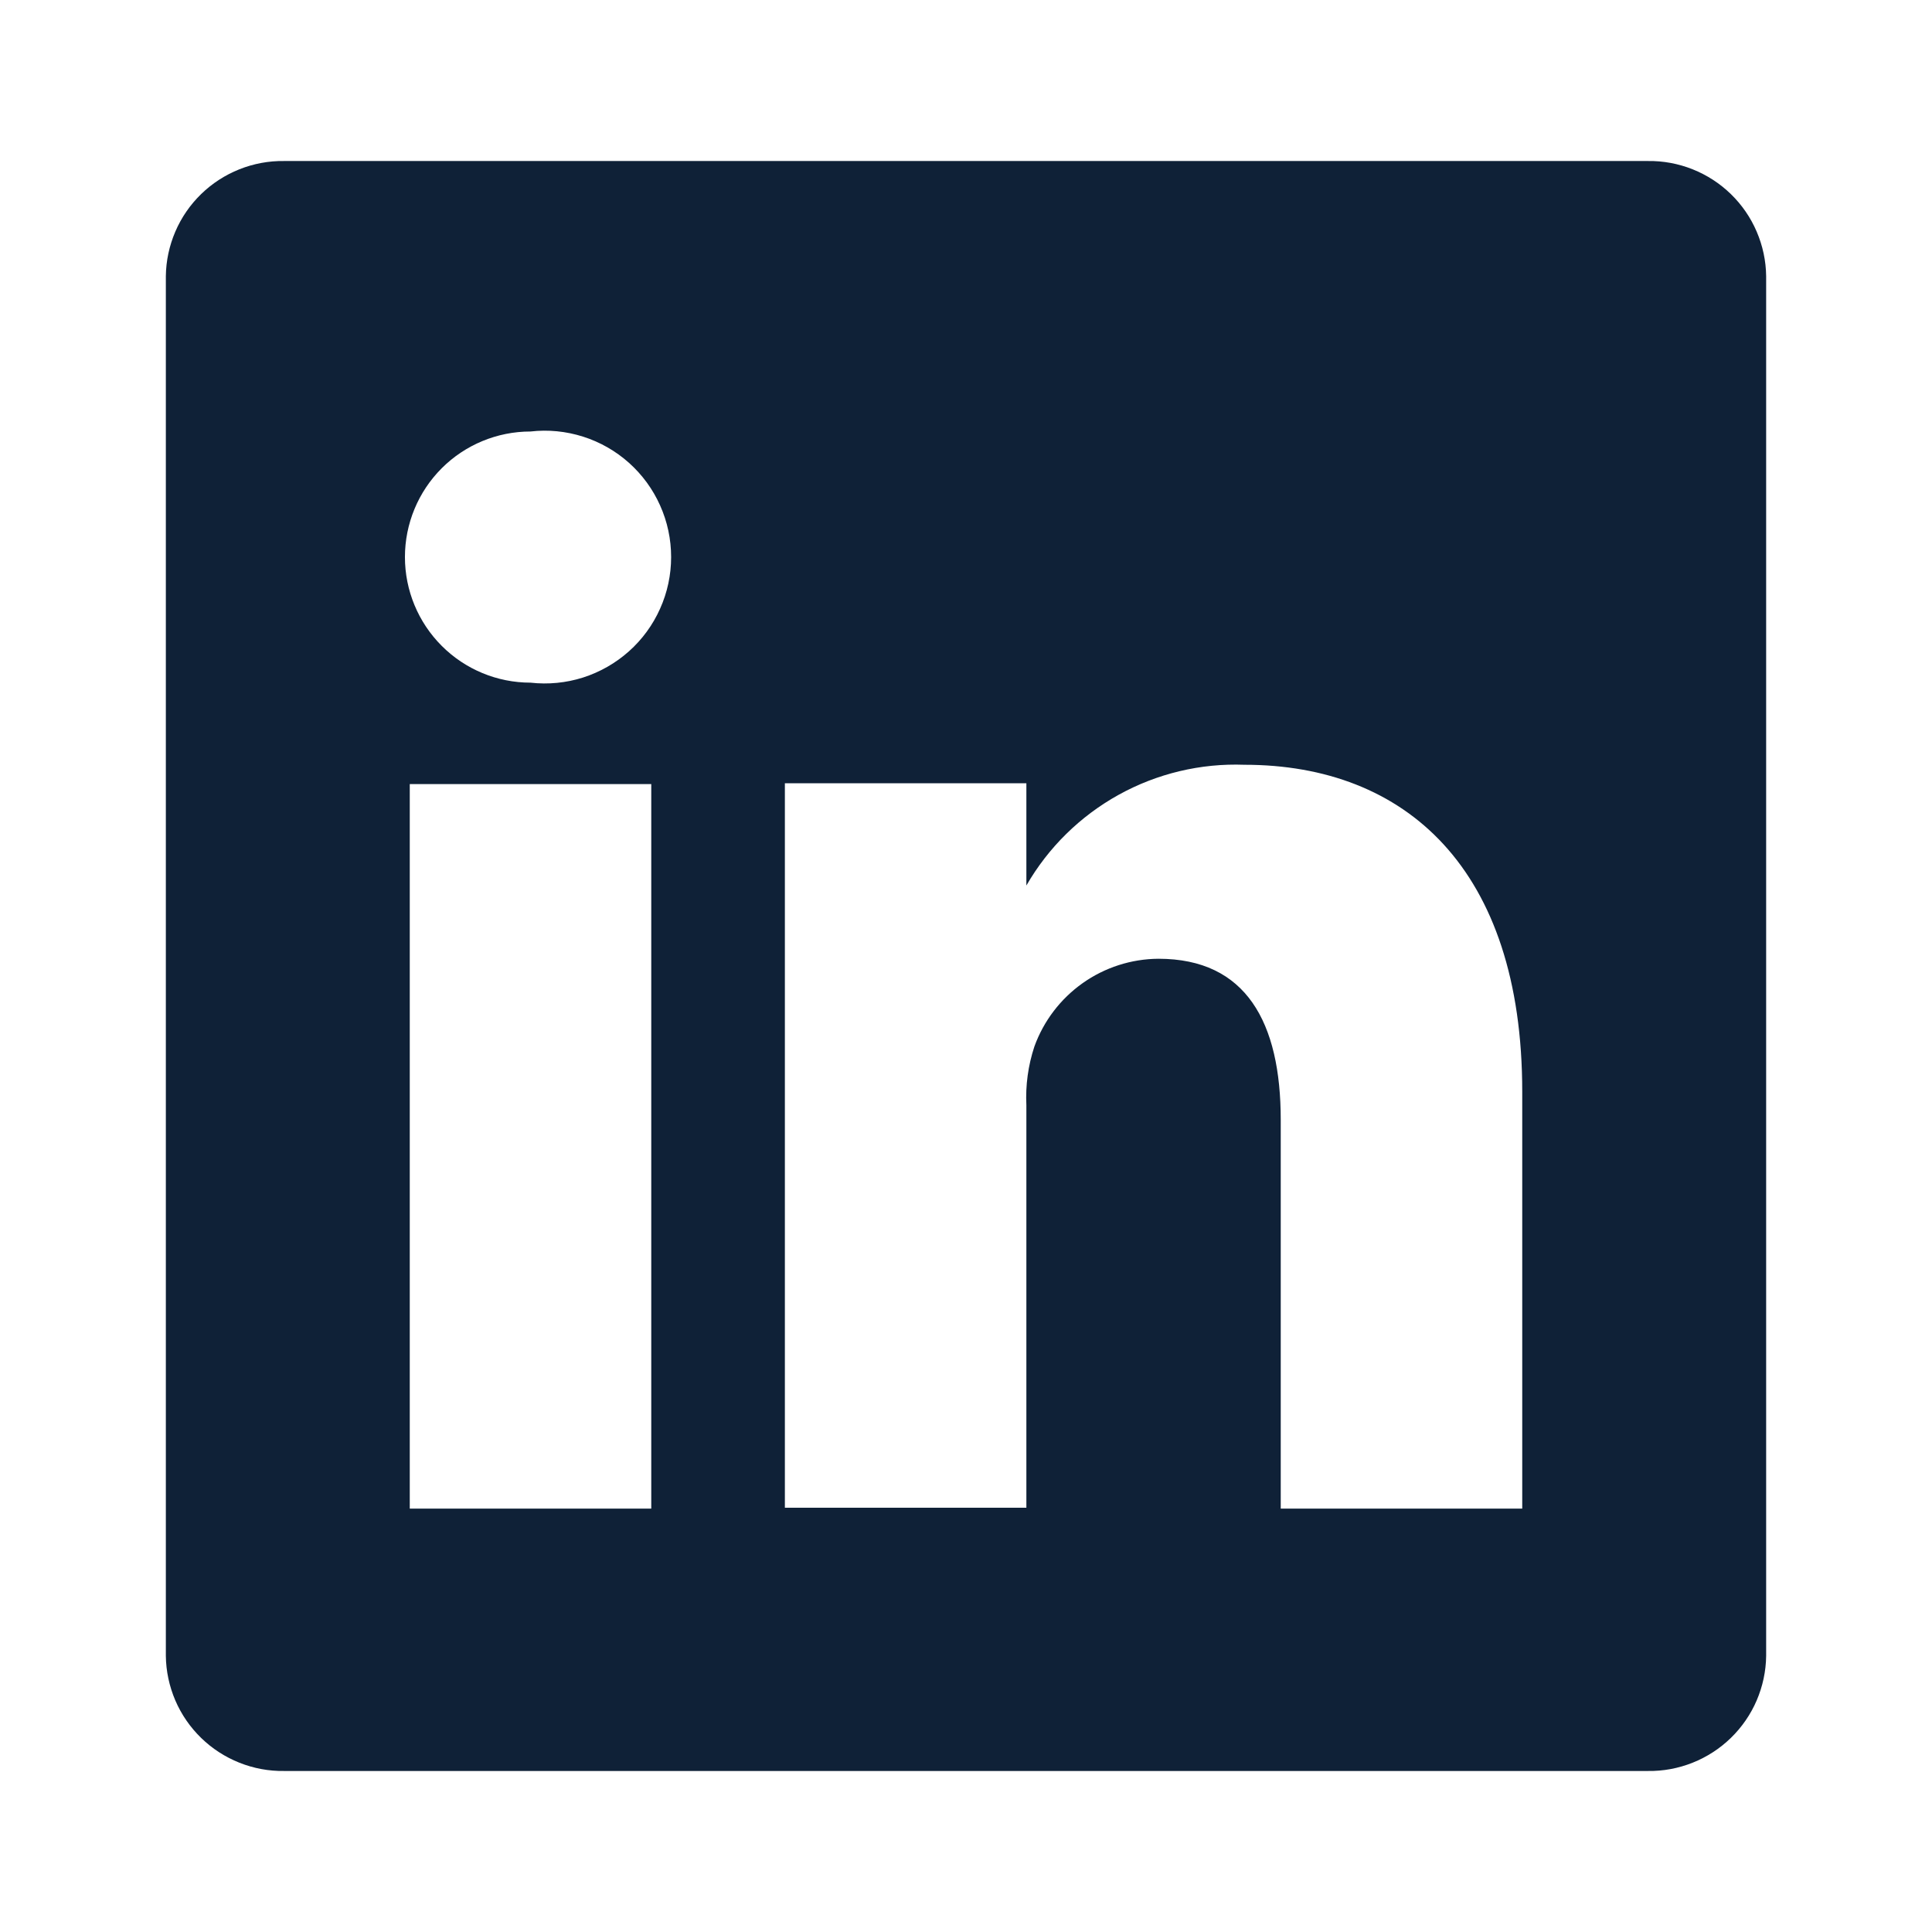
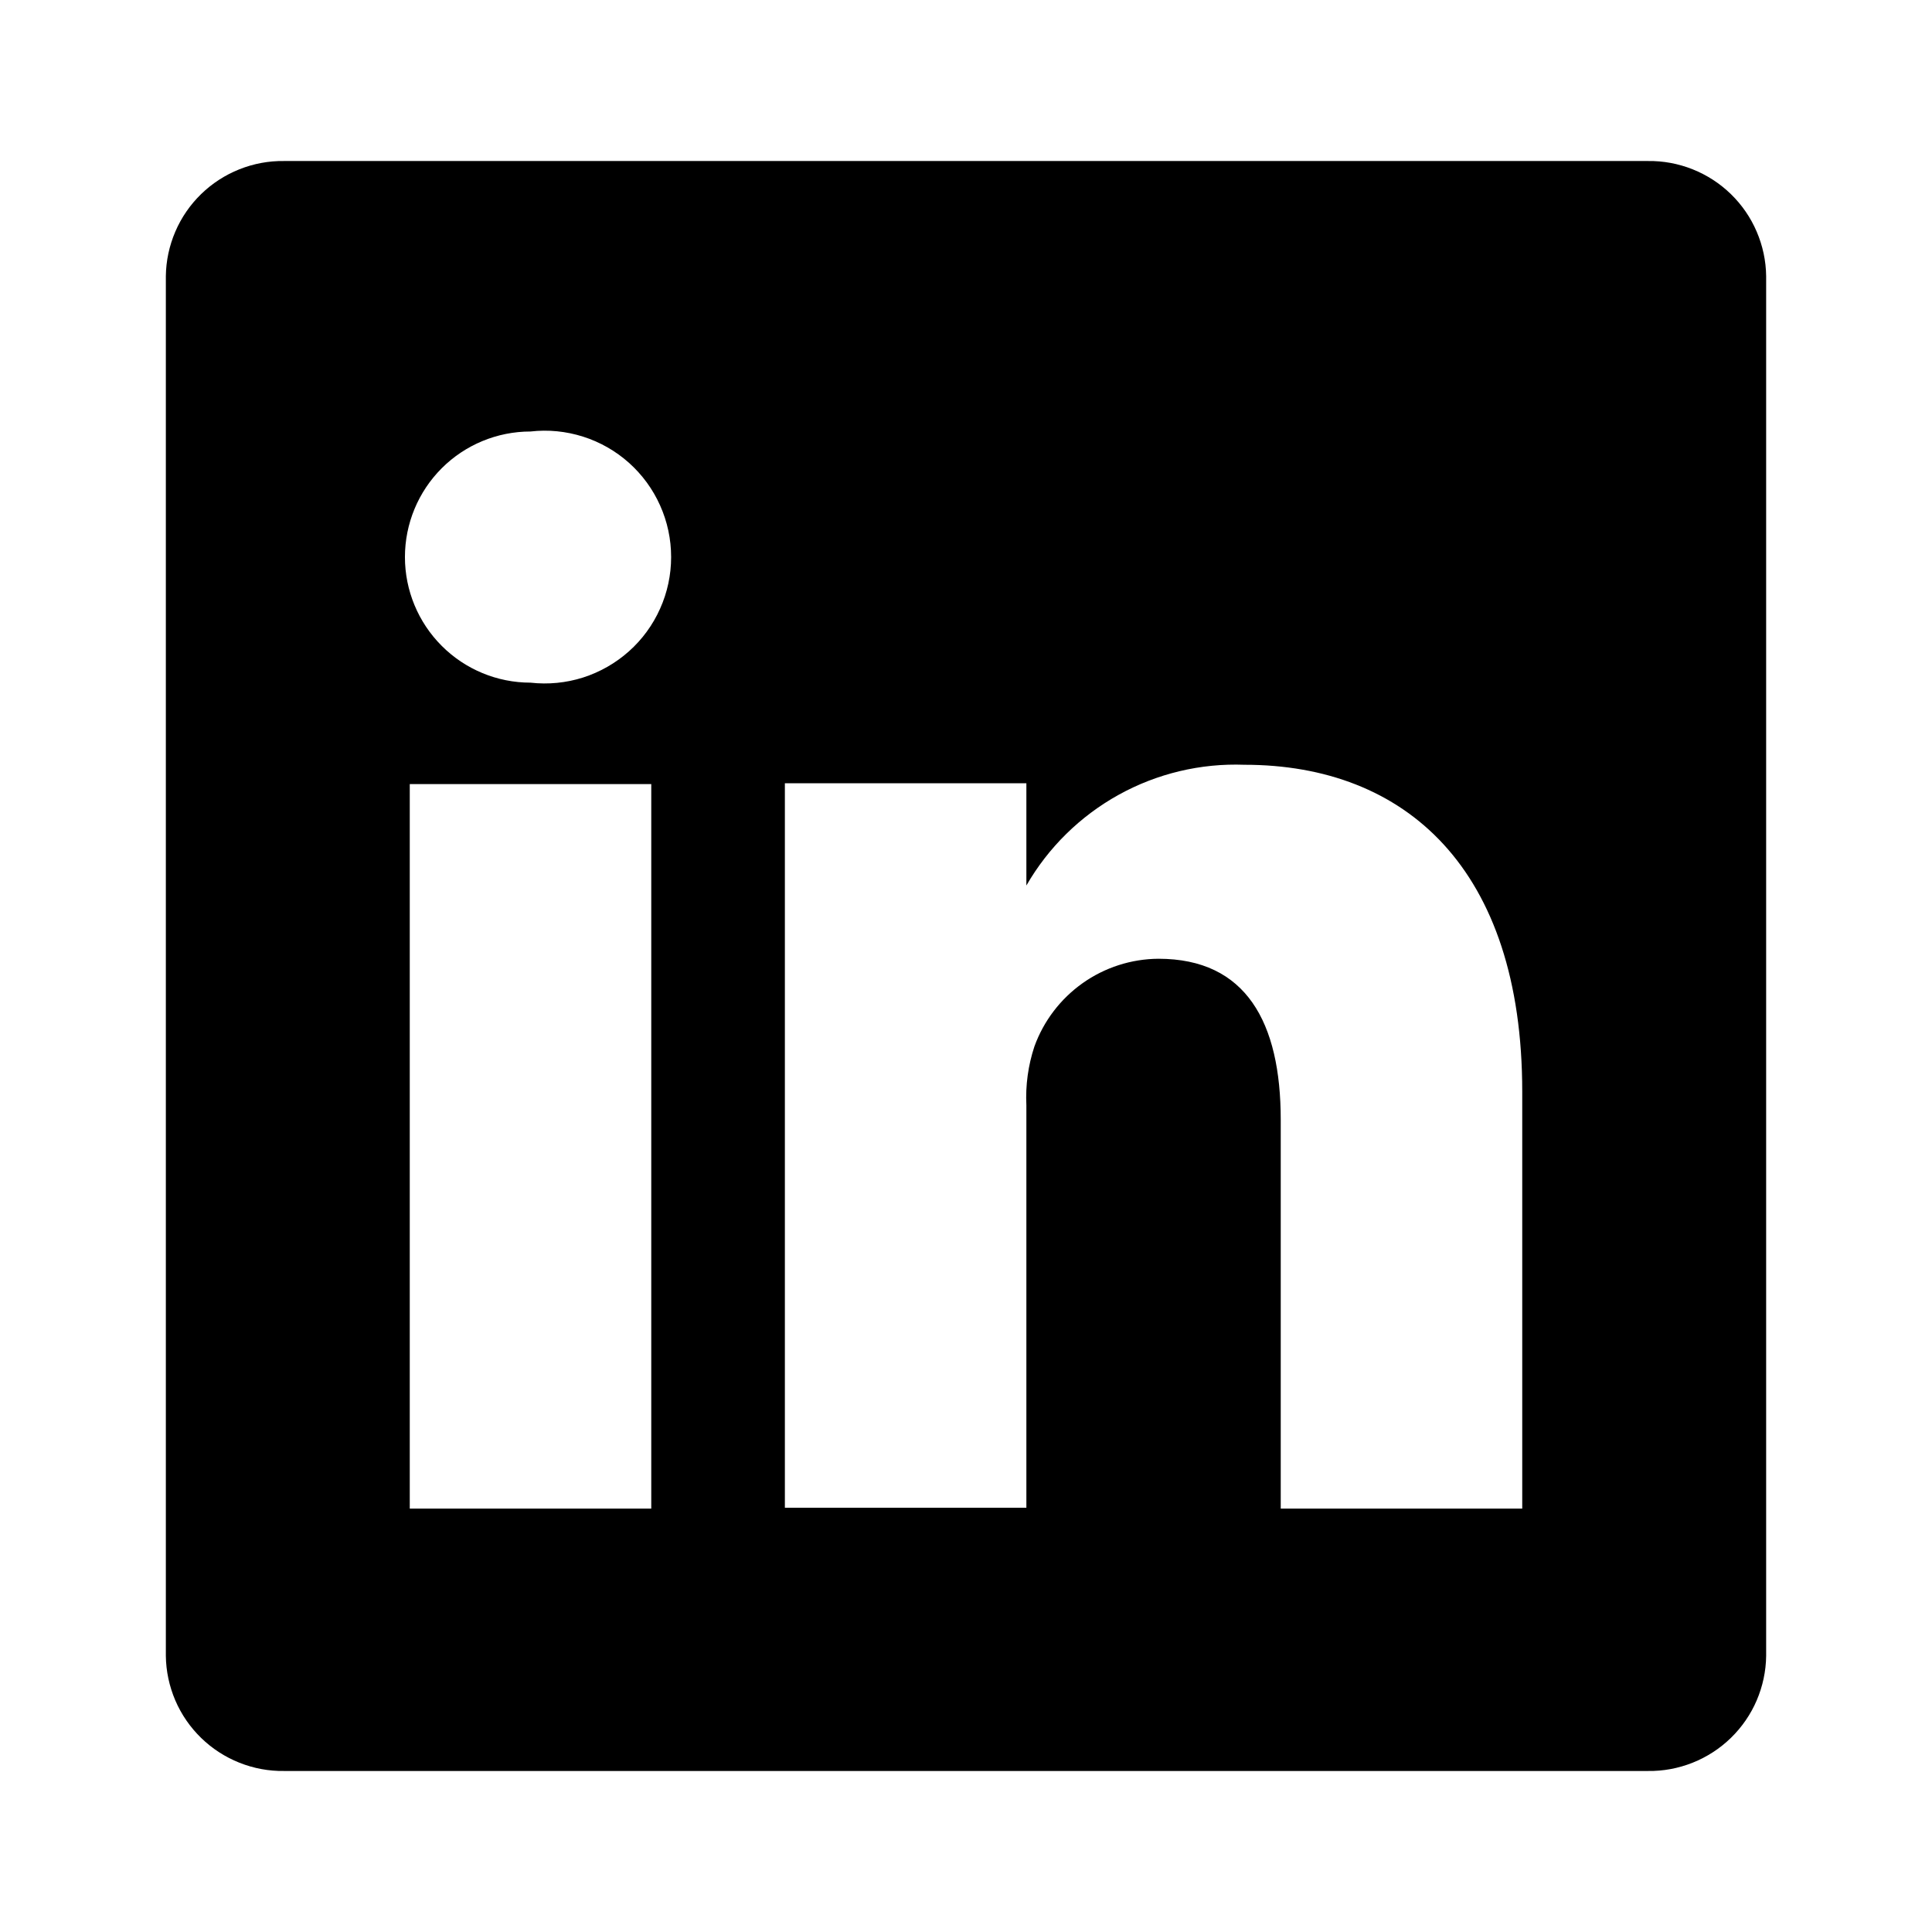
- <svg xmlns="http://www.w3.org/2000/svg" width="32" height="32" viewBox="0 0 32 32" fill="none">
-   <path d="M27.293 2.667H4.707C4.453 2.663 4.201 2.71 3.965 2.804C3.729 2.898 3.514 3.037 3.332 3.214C3.15 3.391 3.004 3.602 2.904 3.836C2.804 4.069 2.75 4.319 2.747 4.573V27.427C2.75 27.681 2.804 27.931 2.904 28.165C3.004 28.398 3.15 28.609 3.332 28.786C3.514 28.963 3.729 29.102 3.965 29.196C4.201 29.29 4.453 29.337 4.707 29.333H27.293C27.547 29.337 27.799 29.29 28.035 29.196C28.271 29.102 28.486 28.963 28.668 28.786C28.85 28.609 28.996 28.398 29.096 28.165C29.196 27.931 29.25 27.681 29.253 27.427V4.573C29.25 4.319 29.196 4.069 29.096 3.836C28.996 3.602 28.85 3.391 28.668 3.214C28.486 3.037 28.271 2.898 28.035 2.804C27.799 2.71 27.547 2.663 27.293 2.667ZM10.787 24.987H6.787V12.987H10.787V24.987ZM8.787 11.307C8.235 11.307 7.706 11.088 7.316 10.697C6.926 10.307 6.707 9.778 6.707 9.227C6.707 8.675 6.926 8.146 7.316 7.756C7.706 7.366 8.235 7.147 8.787 7.147C9.08 7.113 9.376 7.143 9.657 7.232C9.938 7.321 10.197 7.469 10.417 7.665C10.637 7.862 10.813 8.102 10.933 8.371C11.054 8.64 11.116 8.932 11.116 9.227C11.116 9.521 11.054 9.813 10.933 10.082C10.813 10.351 10.637 10.592 10.417 10.788C10.197 10.984 9.938 11.132 9.657 11.222C9.376 11.311 9.08 11.34 8.787 11.307ZM25.213 24.987H21.213V18.547C21.213 16.933 20.64 15.88 19.187 15.88C18.737 15.883 18.299 16.024 17.932 16.284C17.565 16.544 17.286 16.91 17.133 17.333C17.029 17.647 16.984 17.977 17 18.307V24.973H13C13 24.973 13 14.067 13 12.973H17V14.667C17.363 14.036 17.892 13.517 18.529 13.164C19.165 12.812 19.886 12.64 20.613 12.667C23.28 12.667 25.213 14.387 25.213 18.08V24.987Z" fill="#0F2137" />
+ <svg xmlns="http://www.w3.org/2000/svg" width="32" height="32" viewBox="0 0 32 32">
+   <path d="M27.293 2.667H4.707C4.453 2.663 4.201 2.71 3.965 2.804C3.729 2.898 3.514 3.037 3.332 3.214C3.15 3.391 3.004 3.602 2.904 3.836C2.804 4.069 2.75 4.319 2.747 4.573V27.427C2.75 27.681 2.804 27.931 2.904 28.165C3.004 28.398 3.15 28.609 3.332 28.786C3.514 28.963 3.729 29.102 3.965 29.196C4.201 29.29 4.453 29.337 4.707 29.333H27.293C27.547 29.337 27.799 29.29 28.035 29.196C28.271 29.102 28.486 28.963 28.668 28.786C28.85 28.609 28.996 28.398 29.096 28.165C29.196 27.931 29.25 27.681 29.253 27.427V4.573C29.25 4.319 29.196 4.069 29.096 3.836C28.996 3.602 28.85 3.391 28.668 3.214C28.486 3.037 28.271 2.898 28.035 2.804C27.799 2.71 27.547 2.663 27.293 2.667ZM10.787 24.987H6.787V12.987H10.787V24.987ZM8.787 11.307C8.235 11.307 7.706 11.088 7.316 10.697C6.926 10.307 6.707 9.778 6.707 9.227C6.707 8.675 6.926 8.146 7.316 7.756C7.706 7.366 8.235 7.147 8.787 7.147C9.08 7.113 9.376 7.143 9.657 7.232C9.938 7.321 10.197 7.469 10.417 7.665C10.637 7.862 10.813 8.102 10.933 8.371C11.054 8.64 11.116 8.932 11.116 9.227C11.116 9.521 11.054 9.813 10.933 10.082C10.813 10.351 10.637 10.592 10.417 10.788C10.197 10.984 9.938 11.132 9.657 11.222C9.376 11.311 9.08 11.34 8.787 11.307ZM25.213 24.987H21.213V18.547C21.213 16.933 20.64 15.88 19.187 15.88C18.737 15.883 18.299 16.024 17.932 16.284C17.565 16.544 17.286 16.91 17.133 17.333C17.029 17.647 16.984 17.977 17 18.307V24.973H13C13 24.973 13 14.067 13 12.973H17V14.667C17.363 14.036 17.892 13.517 18.529 13.164C19.165 12.812 19.886 12.64 20.613 12.667C23.28 12.667 25.213 14.387 25.213 18.08V24.987Z" fill="black" />
</svg>
